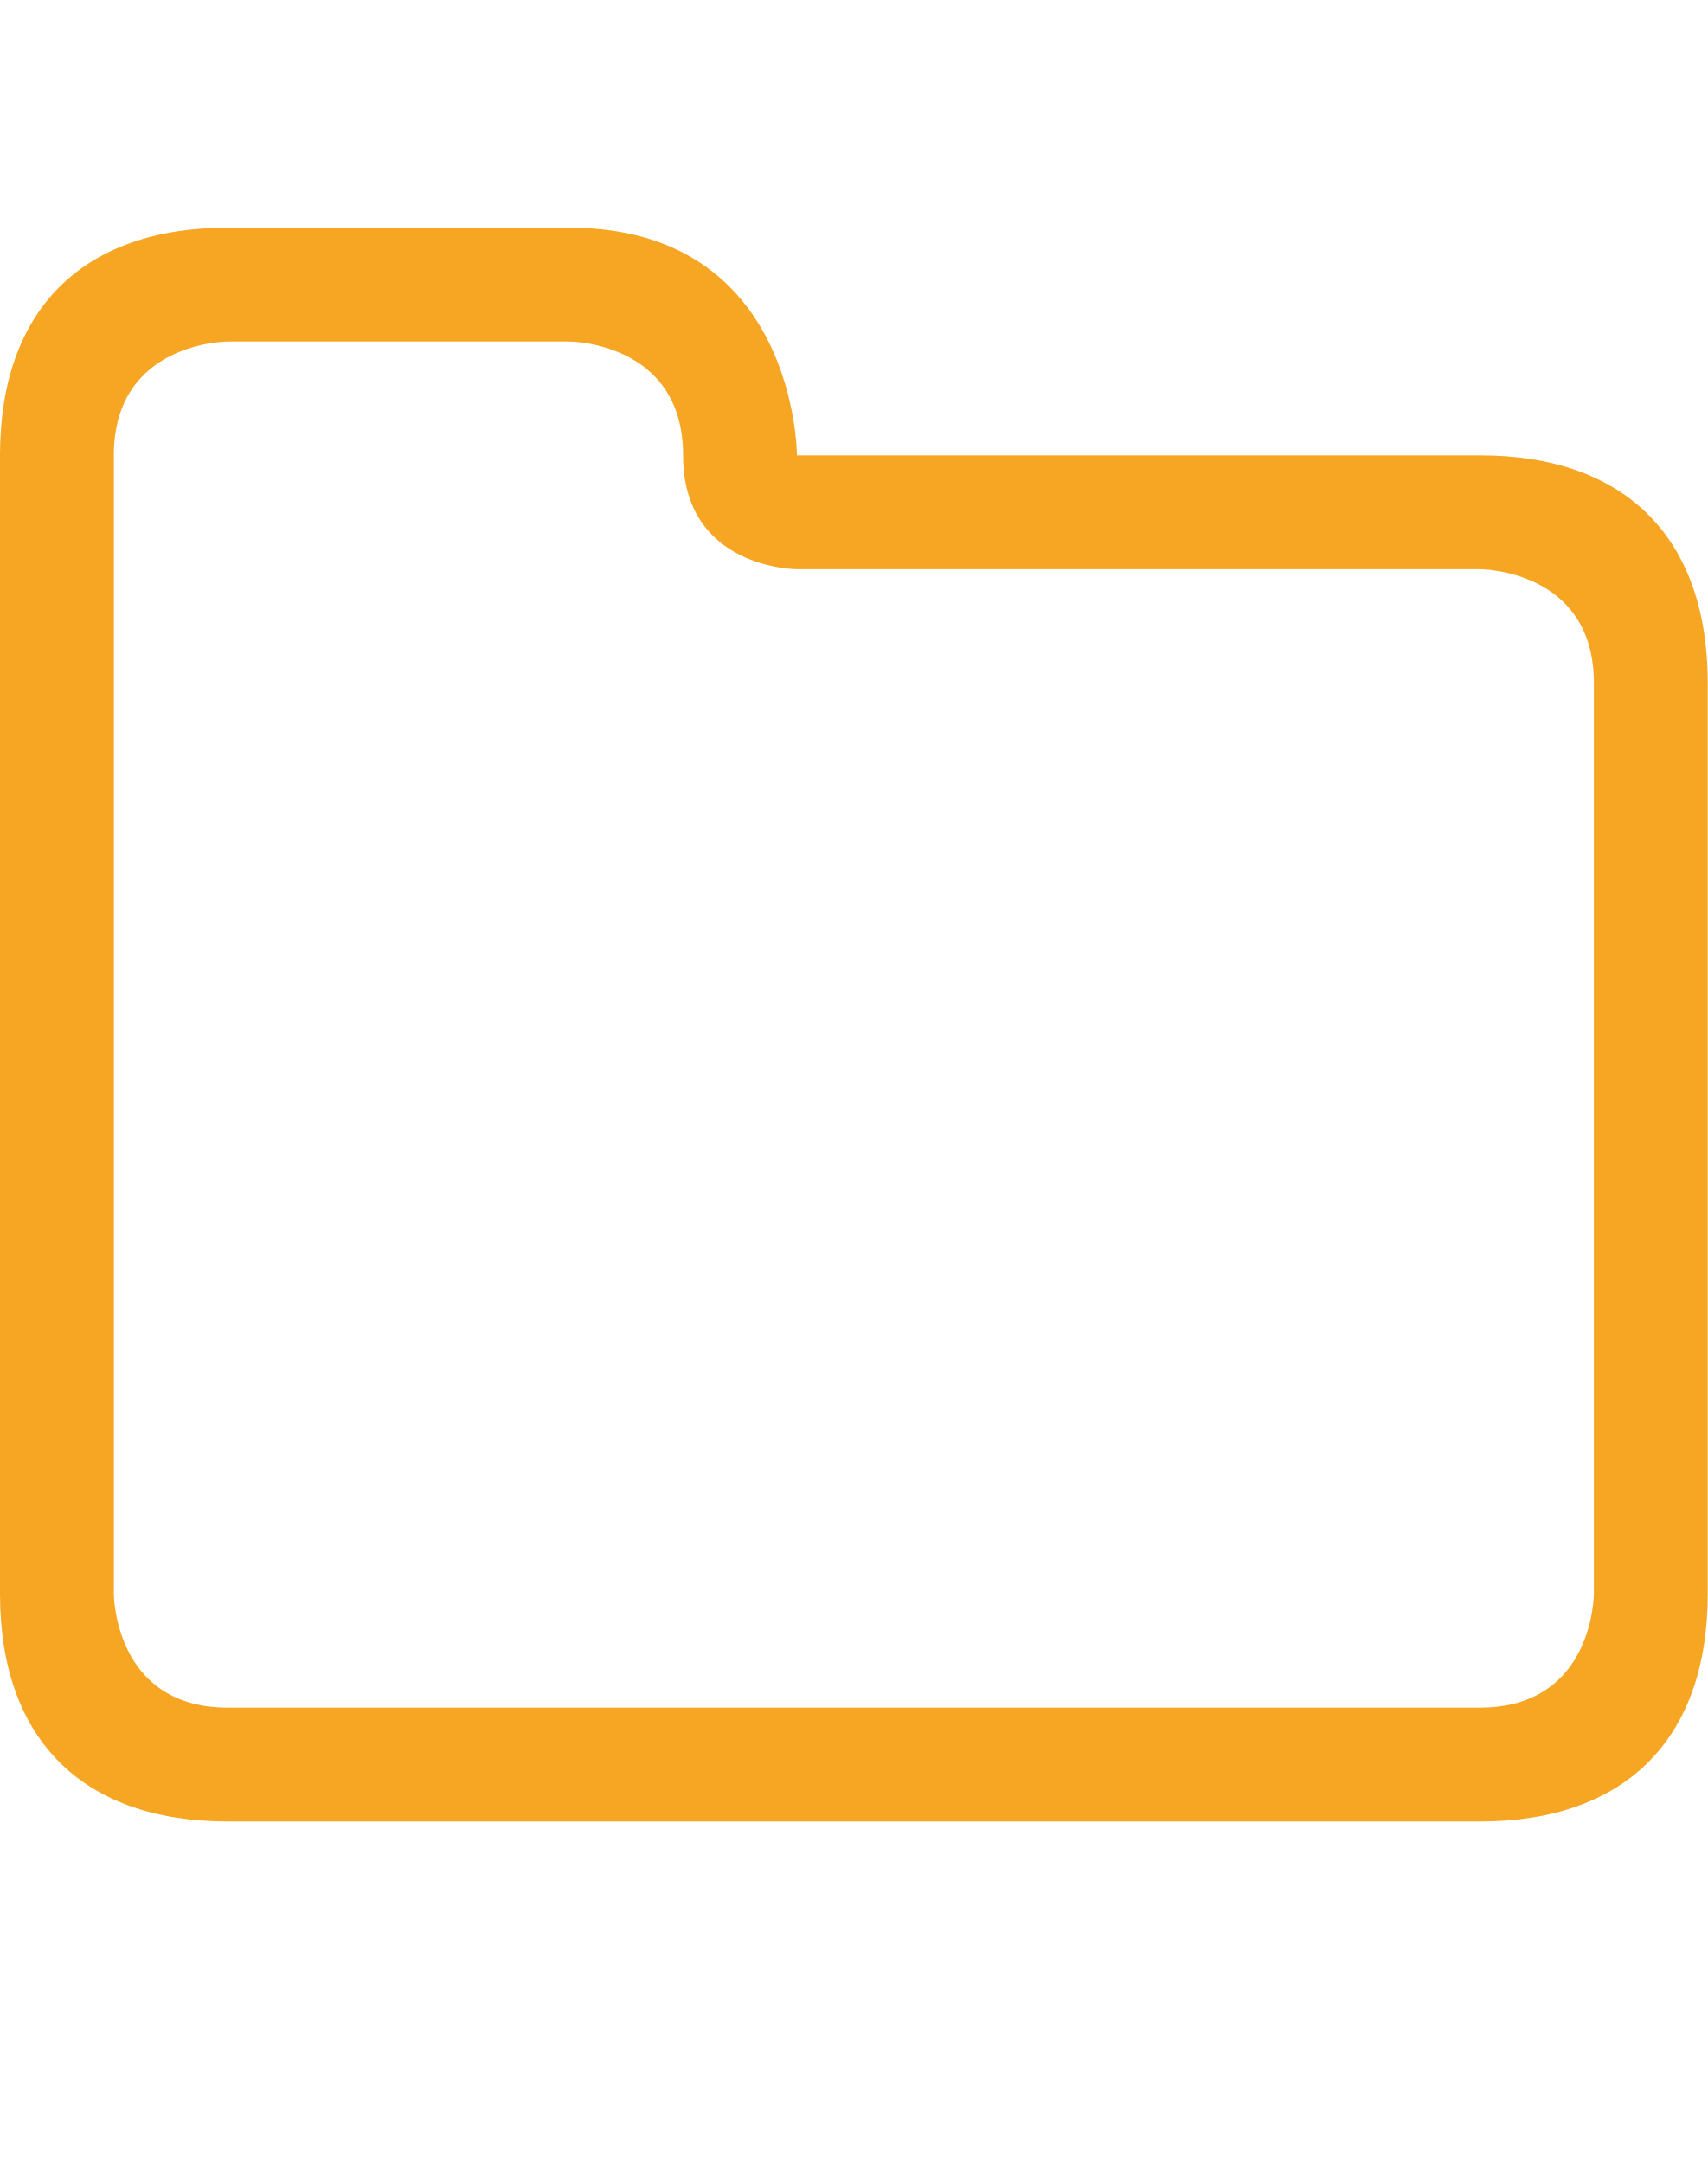
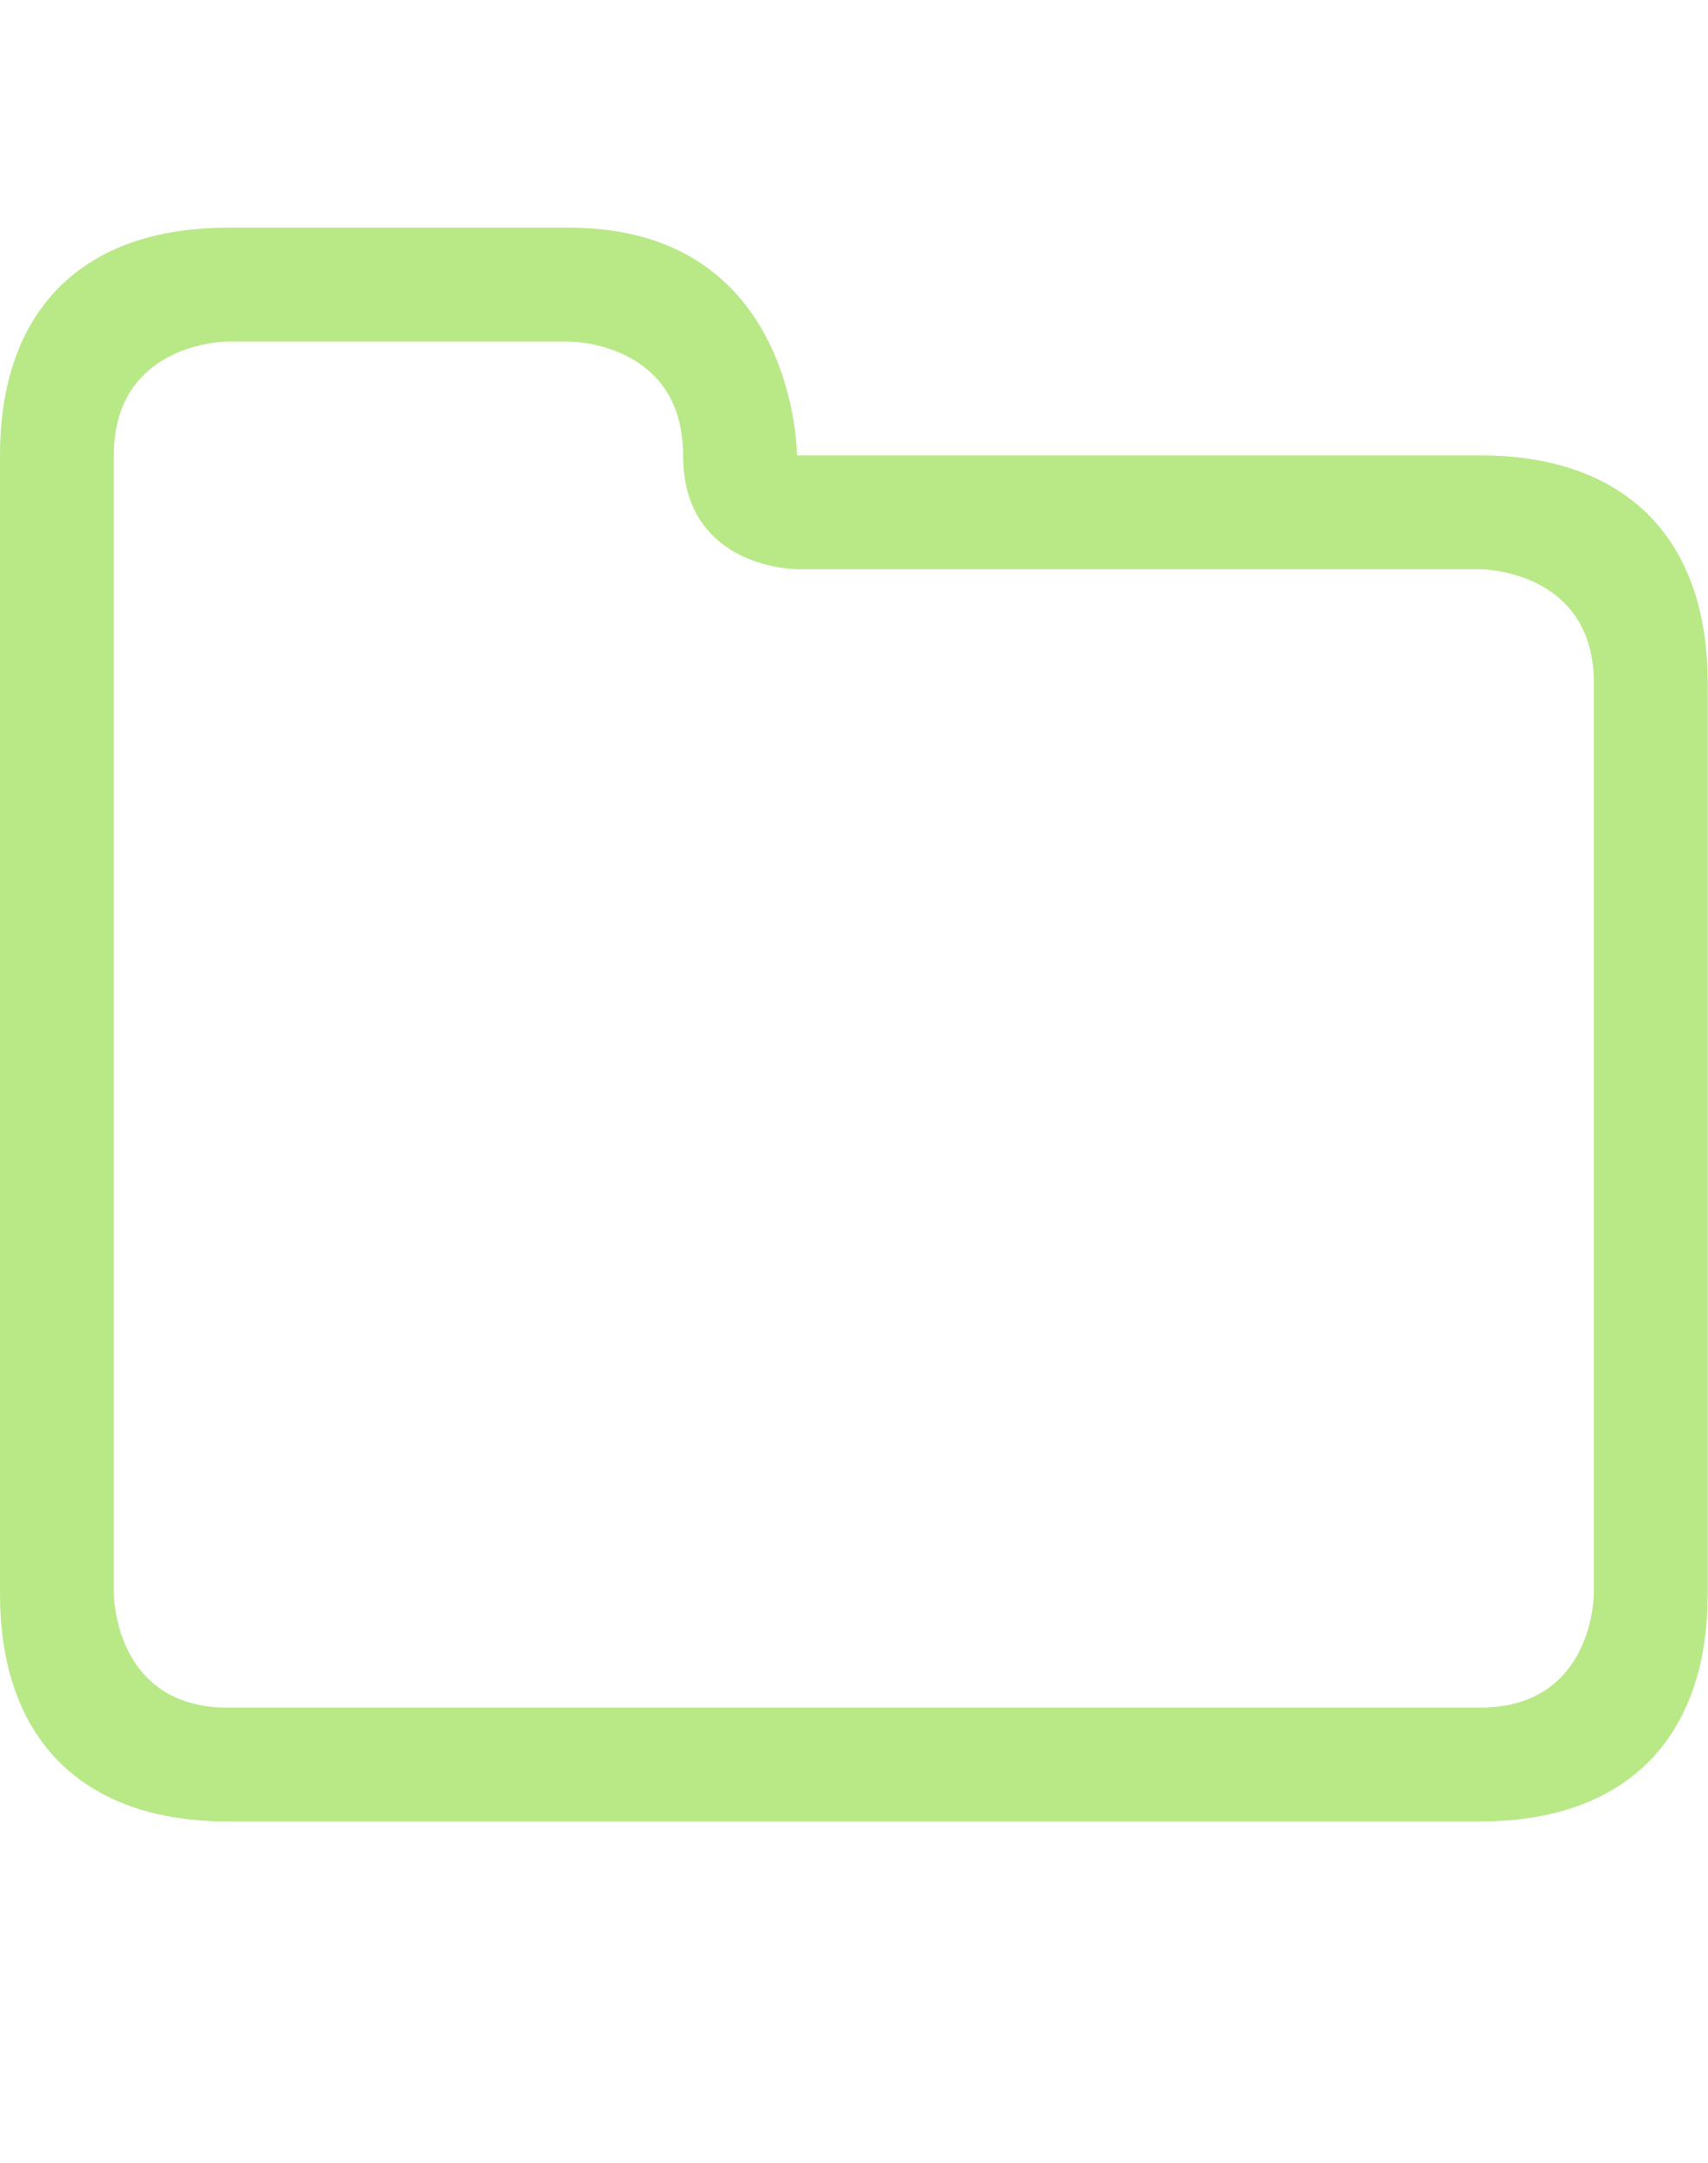
<svg xmlns="http://www.w3.org/2000/svg" width="15px" height="19px" viewBox="0 0 15 19" version="1.1">
  <defs />
  <g id="Page-1" stroke="none" stroke-width="1" fill="none" fill-rule="evenodd">
-     <g id="folder" fill="#F6A623">
+     <g id="folder" fill="#B8E986">
      <path d="M2,2 C0.724,2 1.41680265e-16,2.724 0,4 L0,14 C-7.79241456e-16,15.276 0.724,16 2,16 L13,16 C14.276,16 15,15.276 15,14 L15,6 C15,4.724 14.276,4 13,4 L7,4 C7,4 7,2 5,2 L2,2 Z M2,3 L5,3 C5,3 6,3 6,4 C6,5 7,5 7,5 L13,5 C13,5 14,5 14,6 L14,14 C14,14 14,15 13,15 L2,15 C1,15 1,14 1,14 L1,4 C1,3 2,3 2,3 Z" id="Path-4" />
    </g>
  </g>
</svg>
